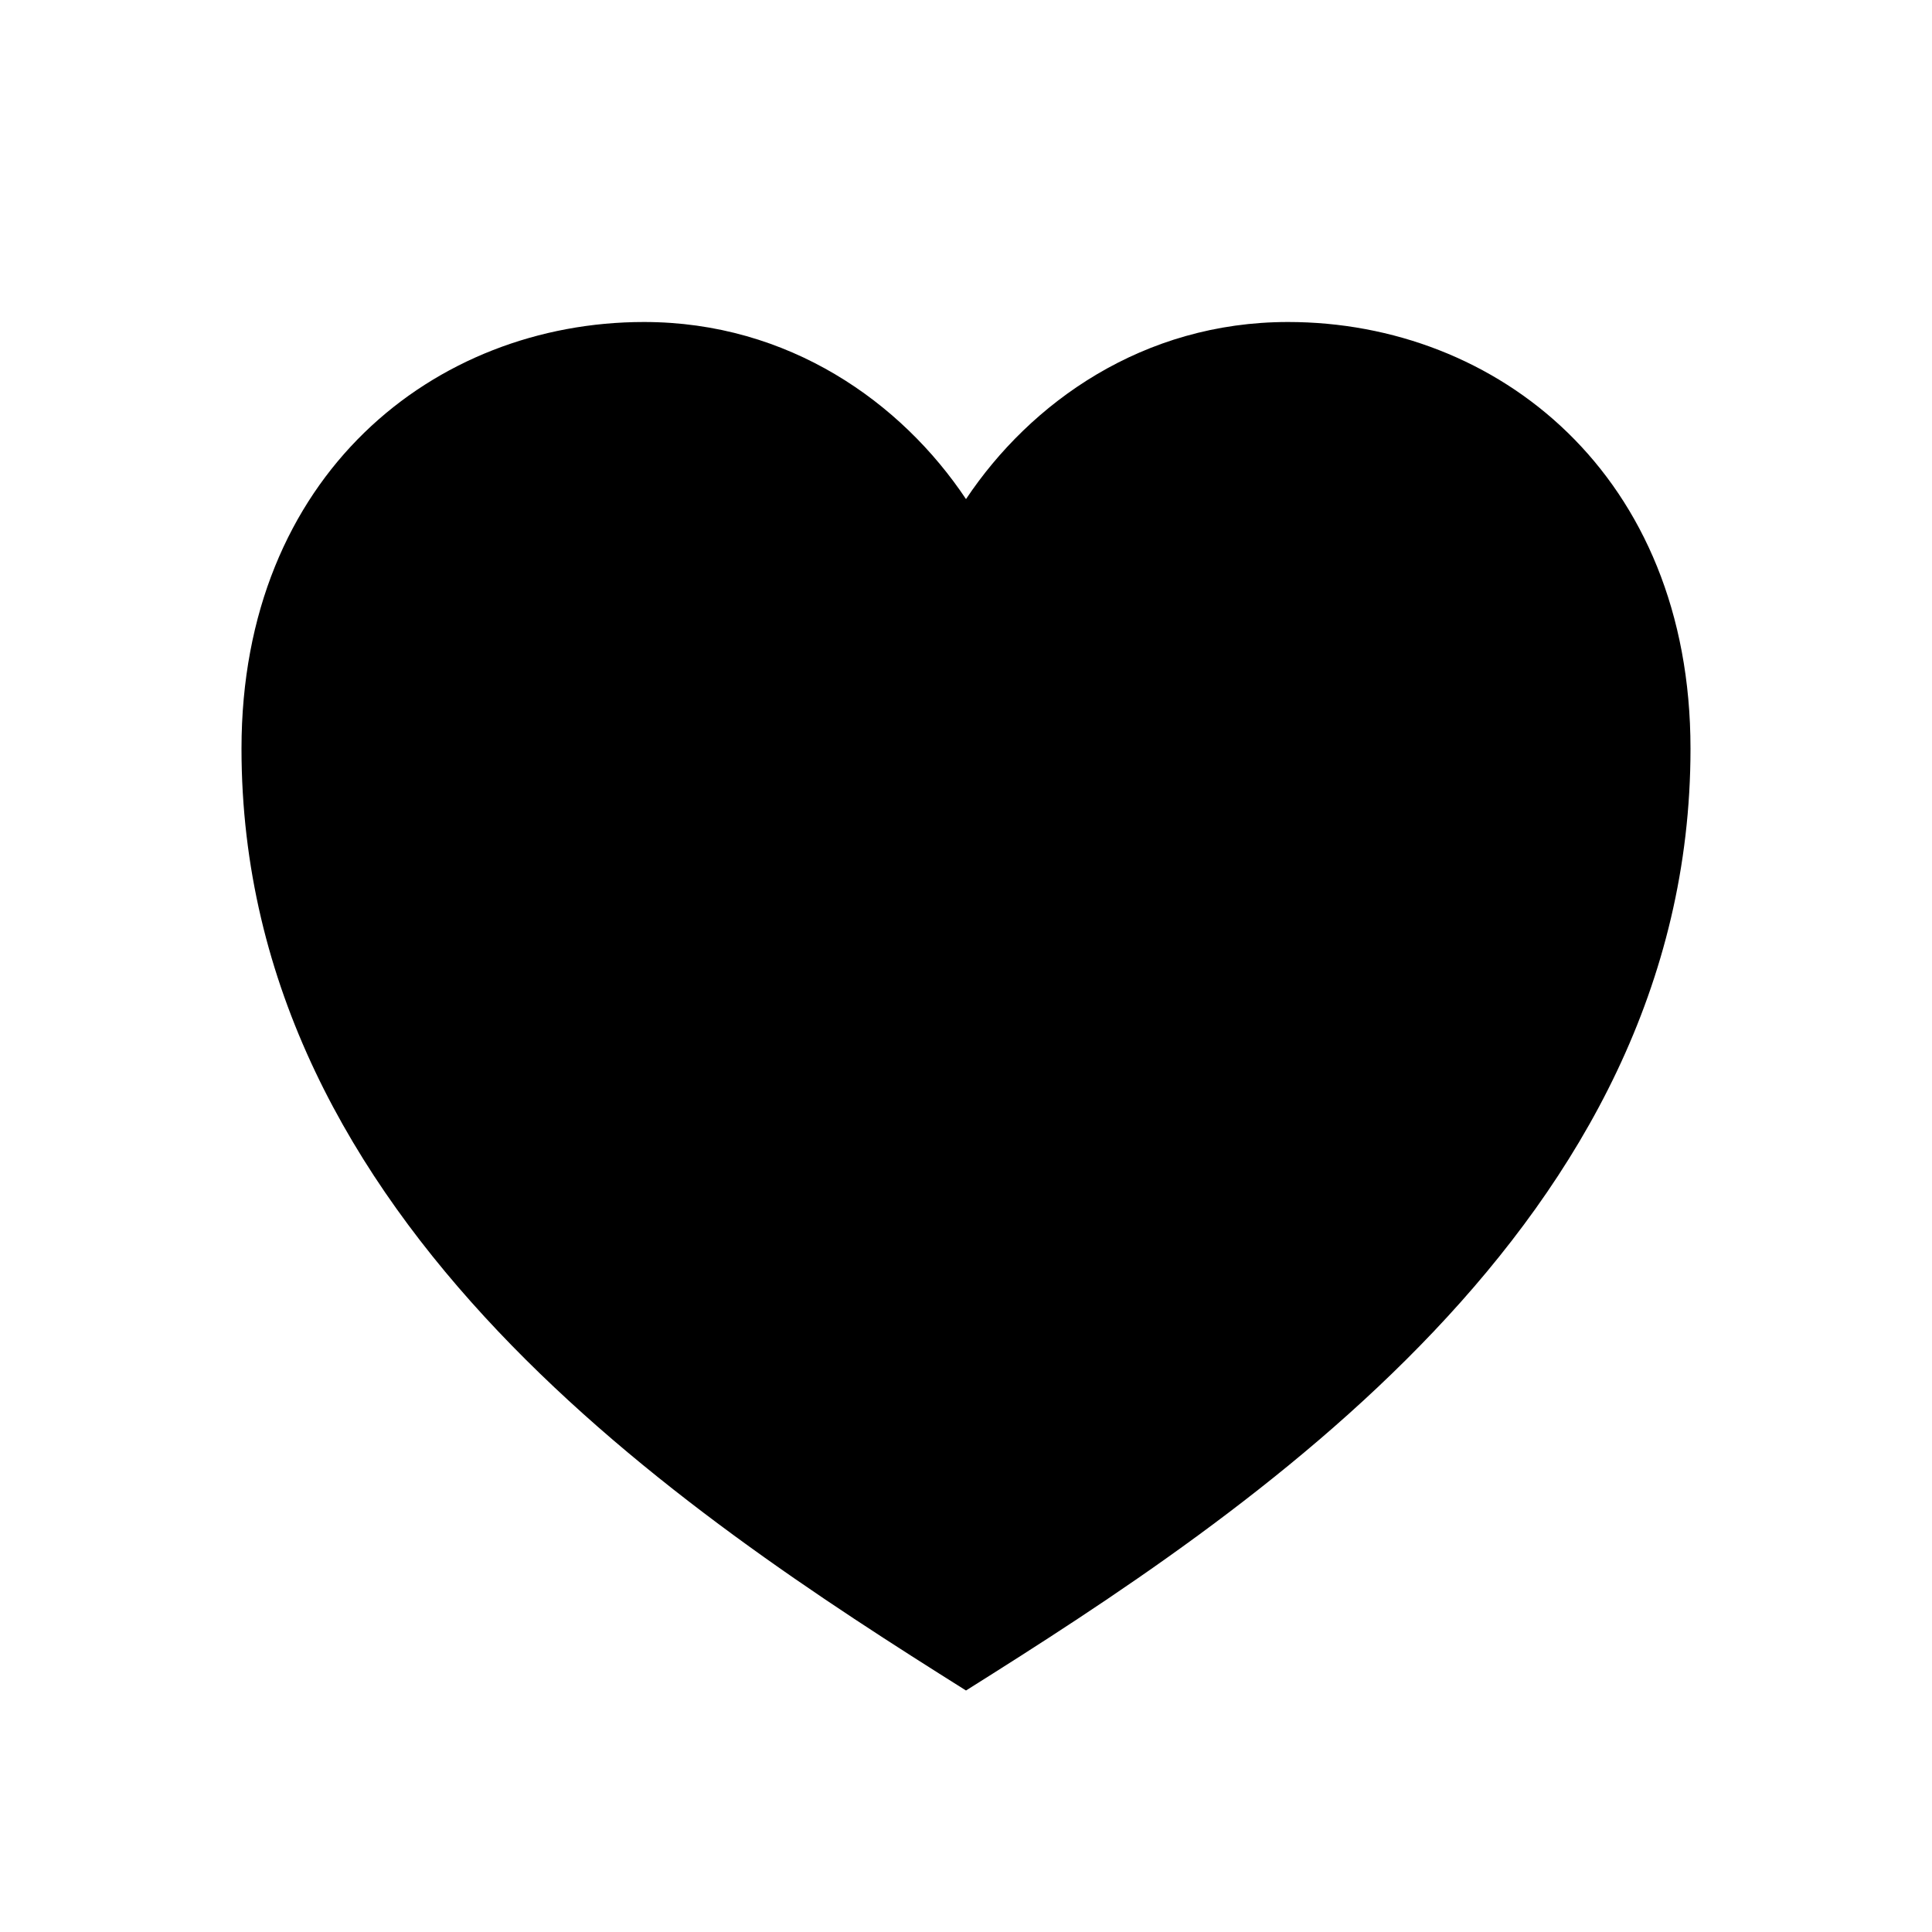
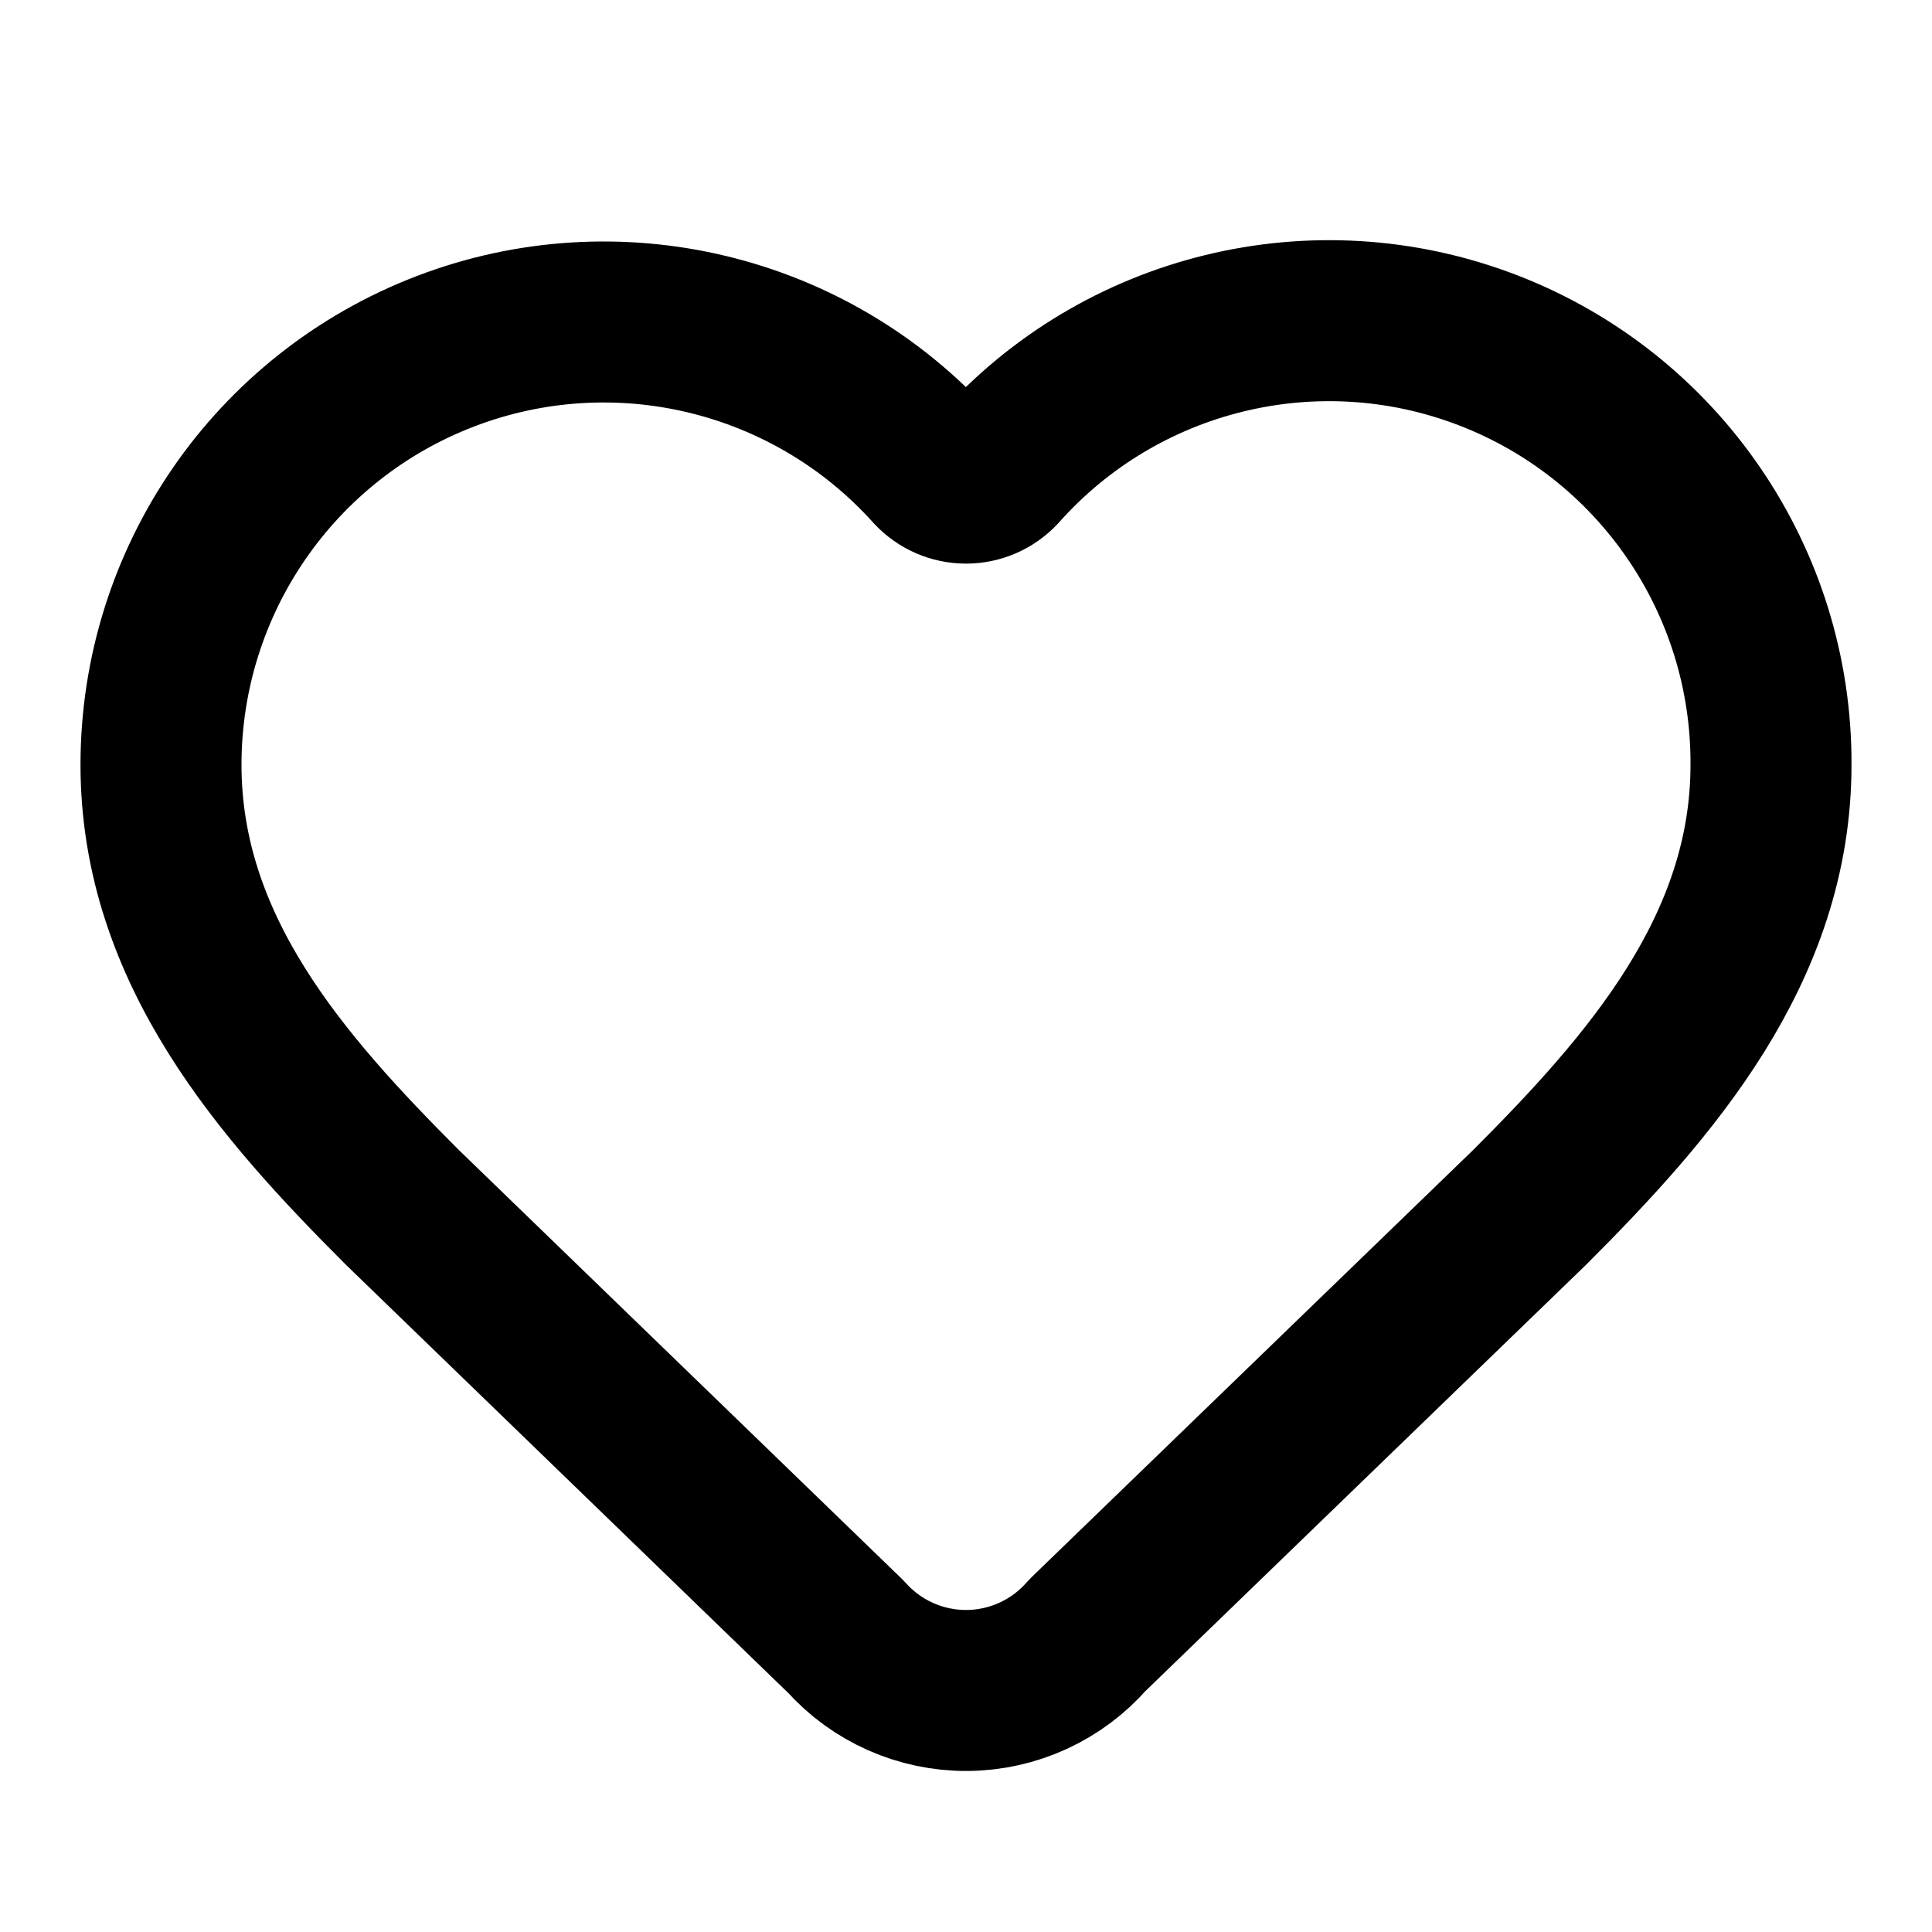
- <svg xmlns="http://www.w3.org/2000/svg" viewBox="0 0 24 24" width="24" height="24" fill="currentColor">
-   <path d="M12 21C8.5 18.8 3 15.2 3 9.3 3 5.9 5.4 4 8 4c1.8 0 3.2 1 4 2.2C12.8 5 14.2 4 16 4c2.6 0 5 1.9 5 5.3 0 5.9-5.5 9.5-9 11.7Z" />
+ <svg xmlns="http://www.w3.org/2000/svg" width="24" height="24" viewBox="0 0 24 24" fill="none" stroke="currentColor" stroke-width="2" stroke-linecap="round" stroke-linejoin="round">
+   <path d="M2 9.5a5.5 5.5 0 0 1 9.591-3.676.56.56 0 0 0 .818 0A5.49 5.49 0 0 1 22 9.5c0 2.29-1.5 4-3 5.5l-5.492 5.313a2 2 0 0 1-3 .019L5 15c-1.5-1.5-3-3.2-3-5.5" />
</svg>
